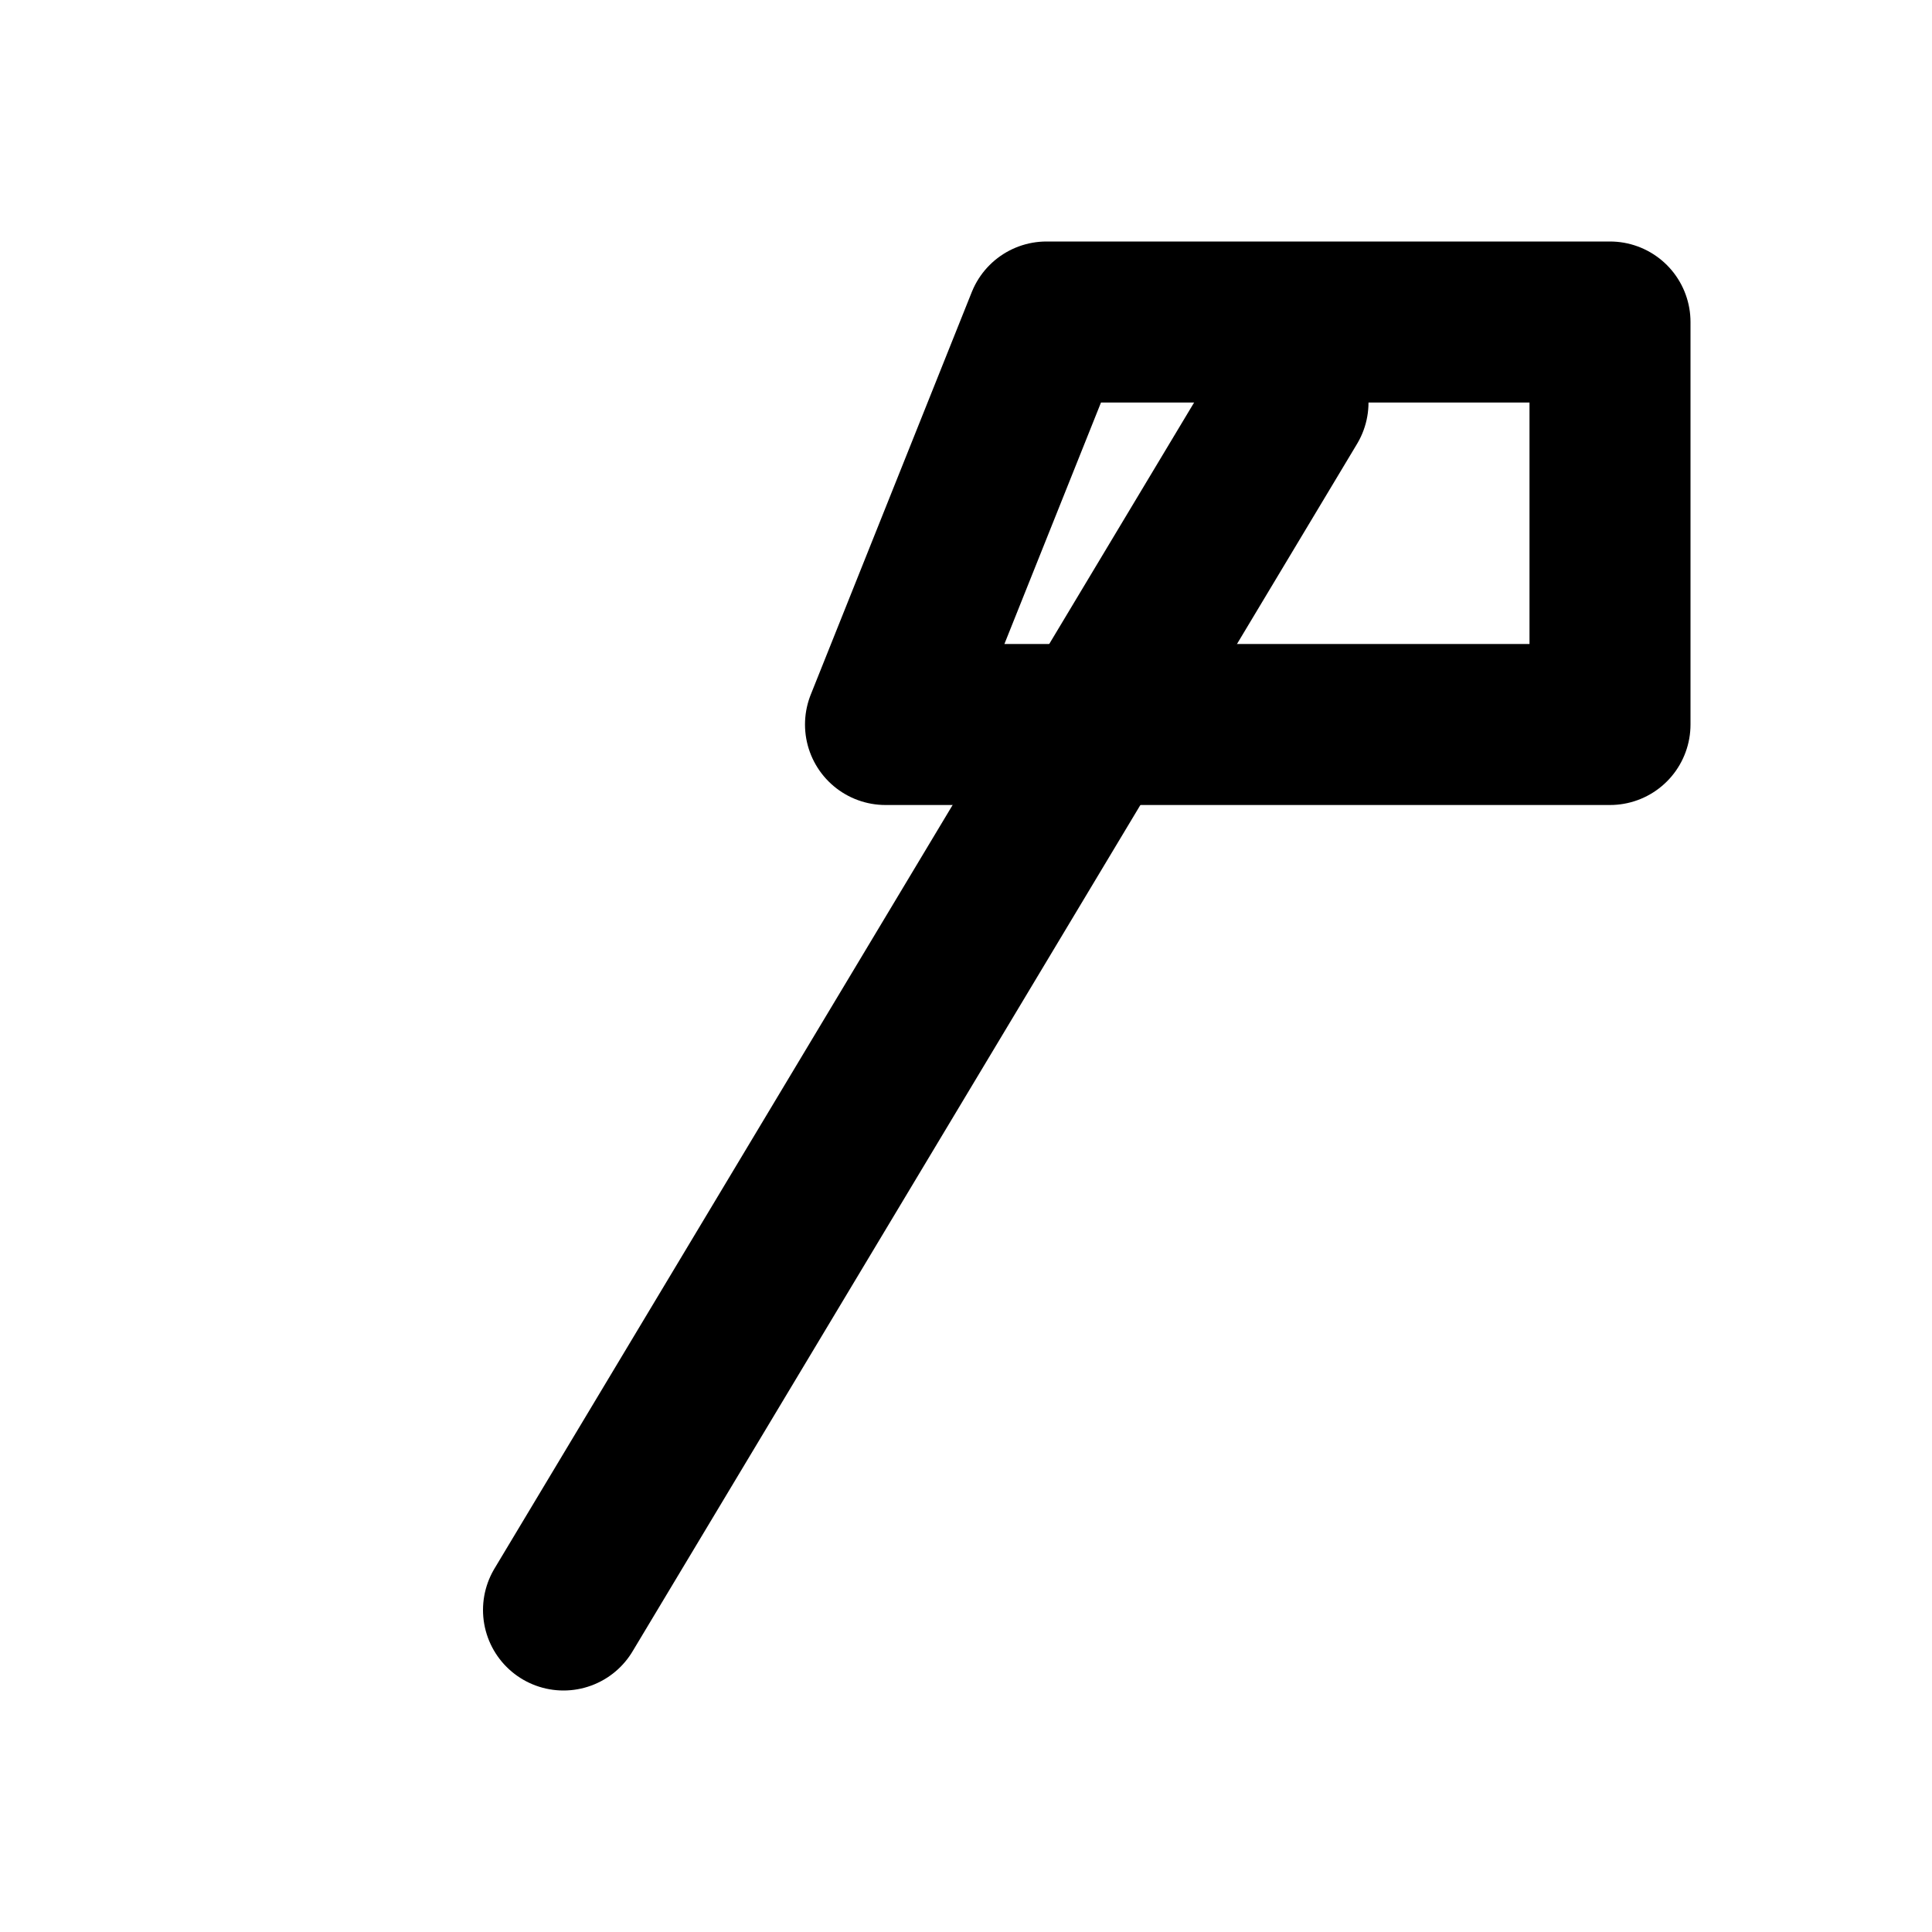
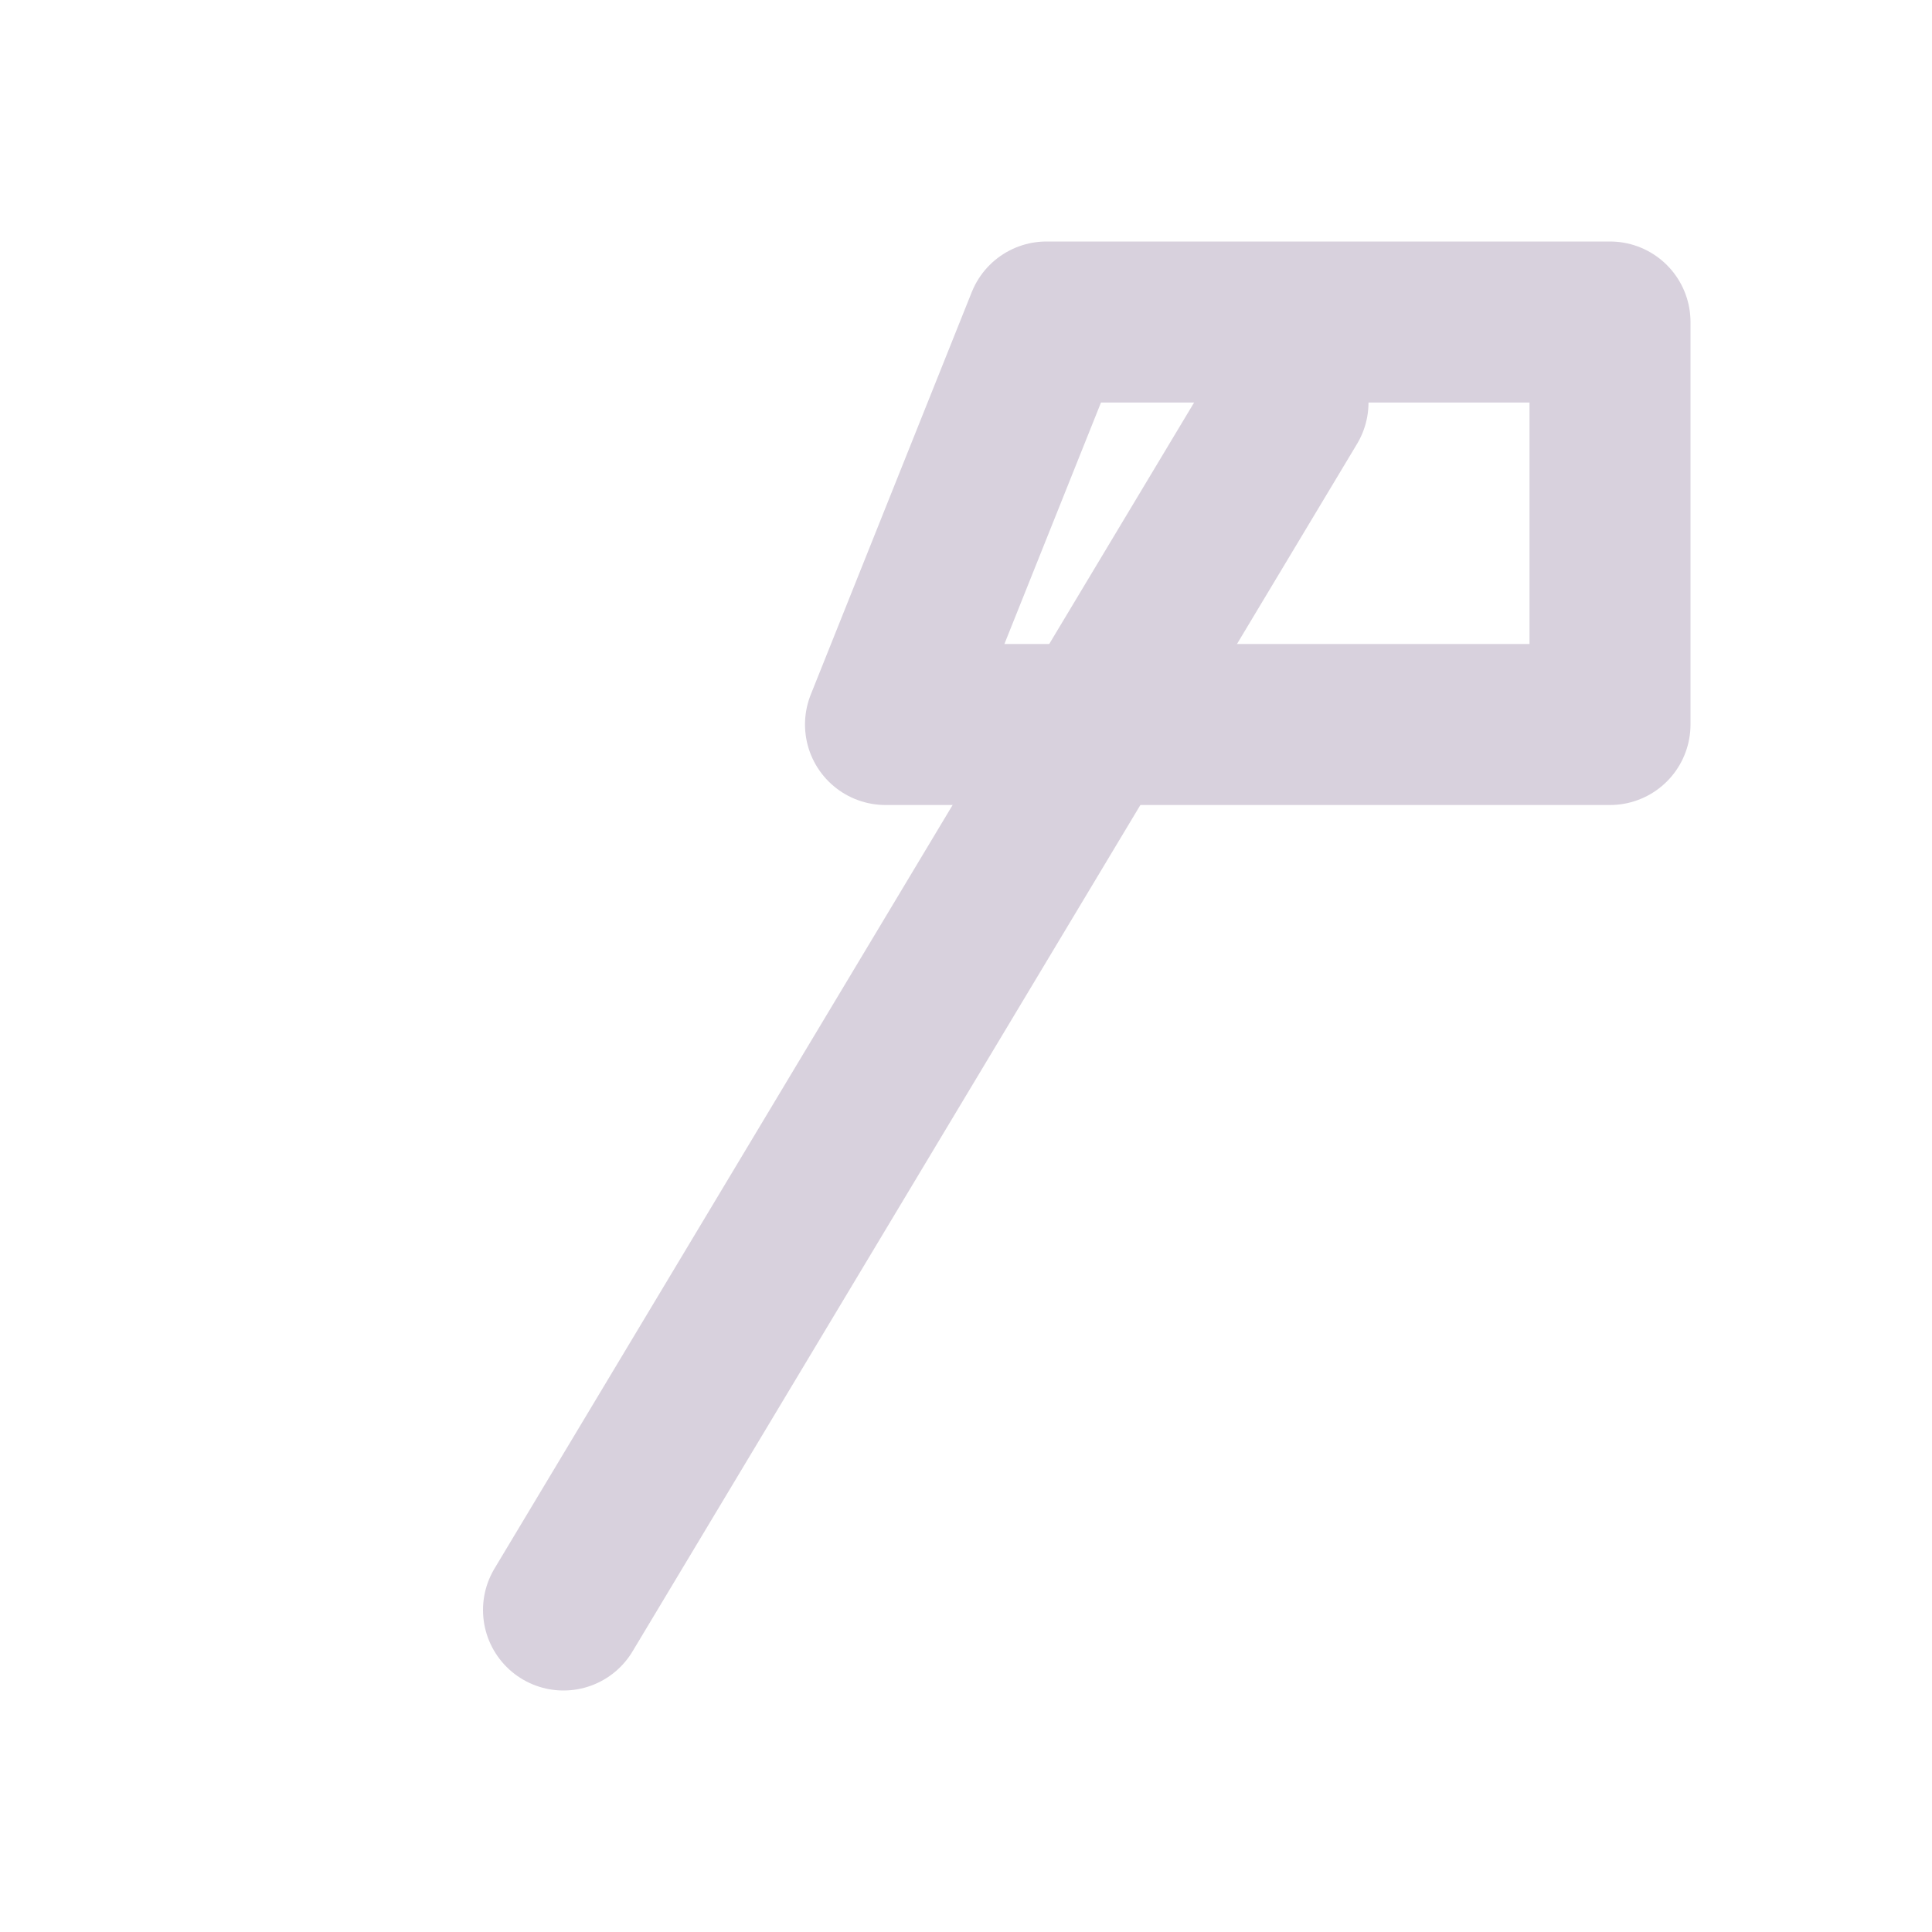
<svg xmlns="http://www.w3.org/2000/svg" viewBox="0 0 24 24">
-   <g fill="none" stroke="currentColor" stroke-width="2" stroke-linecap="round" stroke-linejoin="round">
+   <g fill="none" stroke="#d8d1dd" stroke-width="2" stroke-linecap="round" stroke-linejoin="round">
    <path d="M7 20L16 5" />
    <path d="M13 4h7v5h-9z" />
  </g>
</svg>
